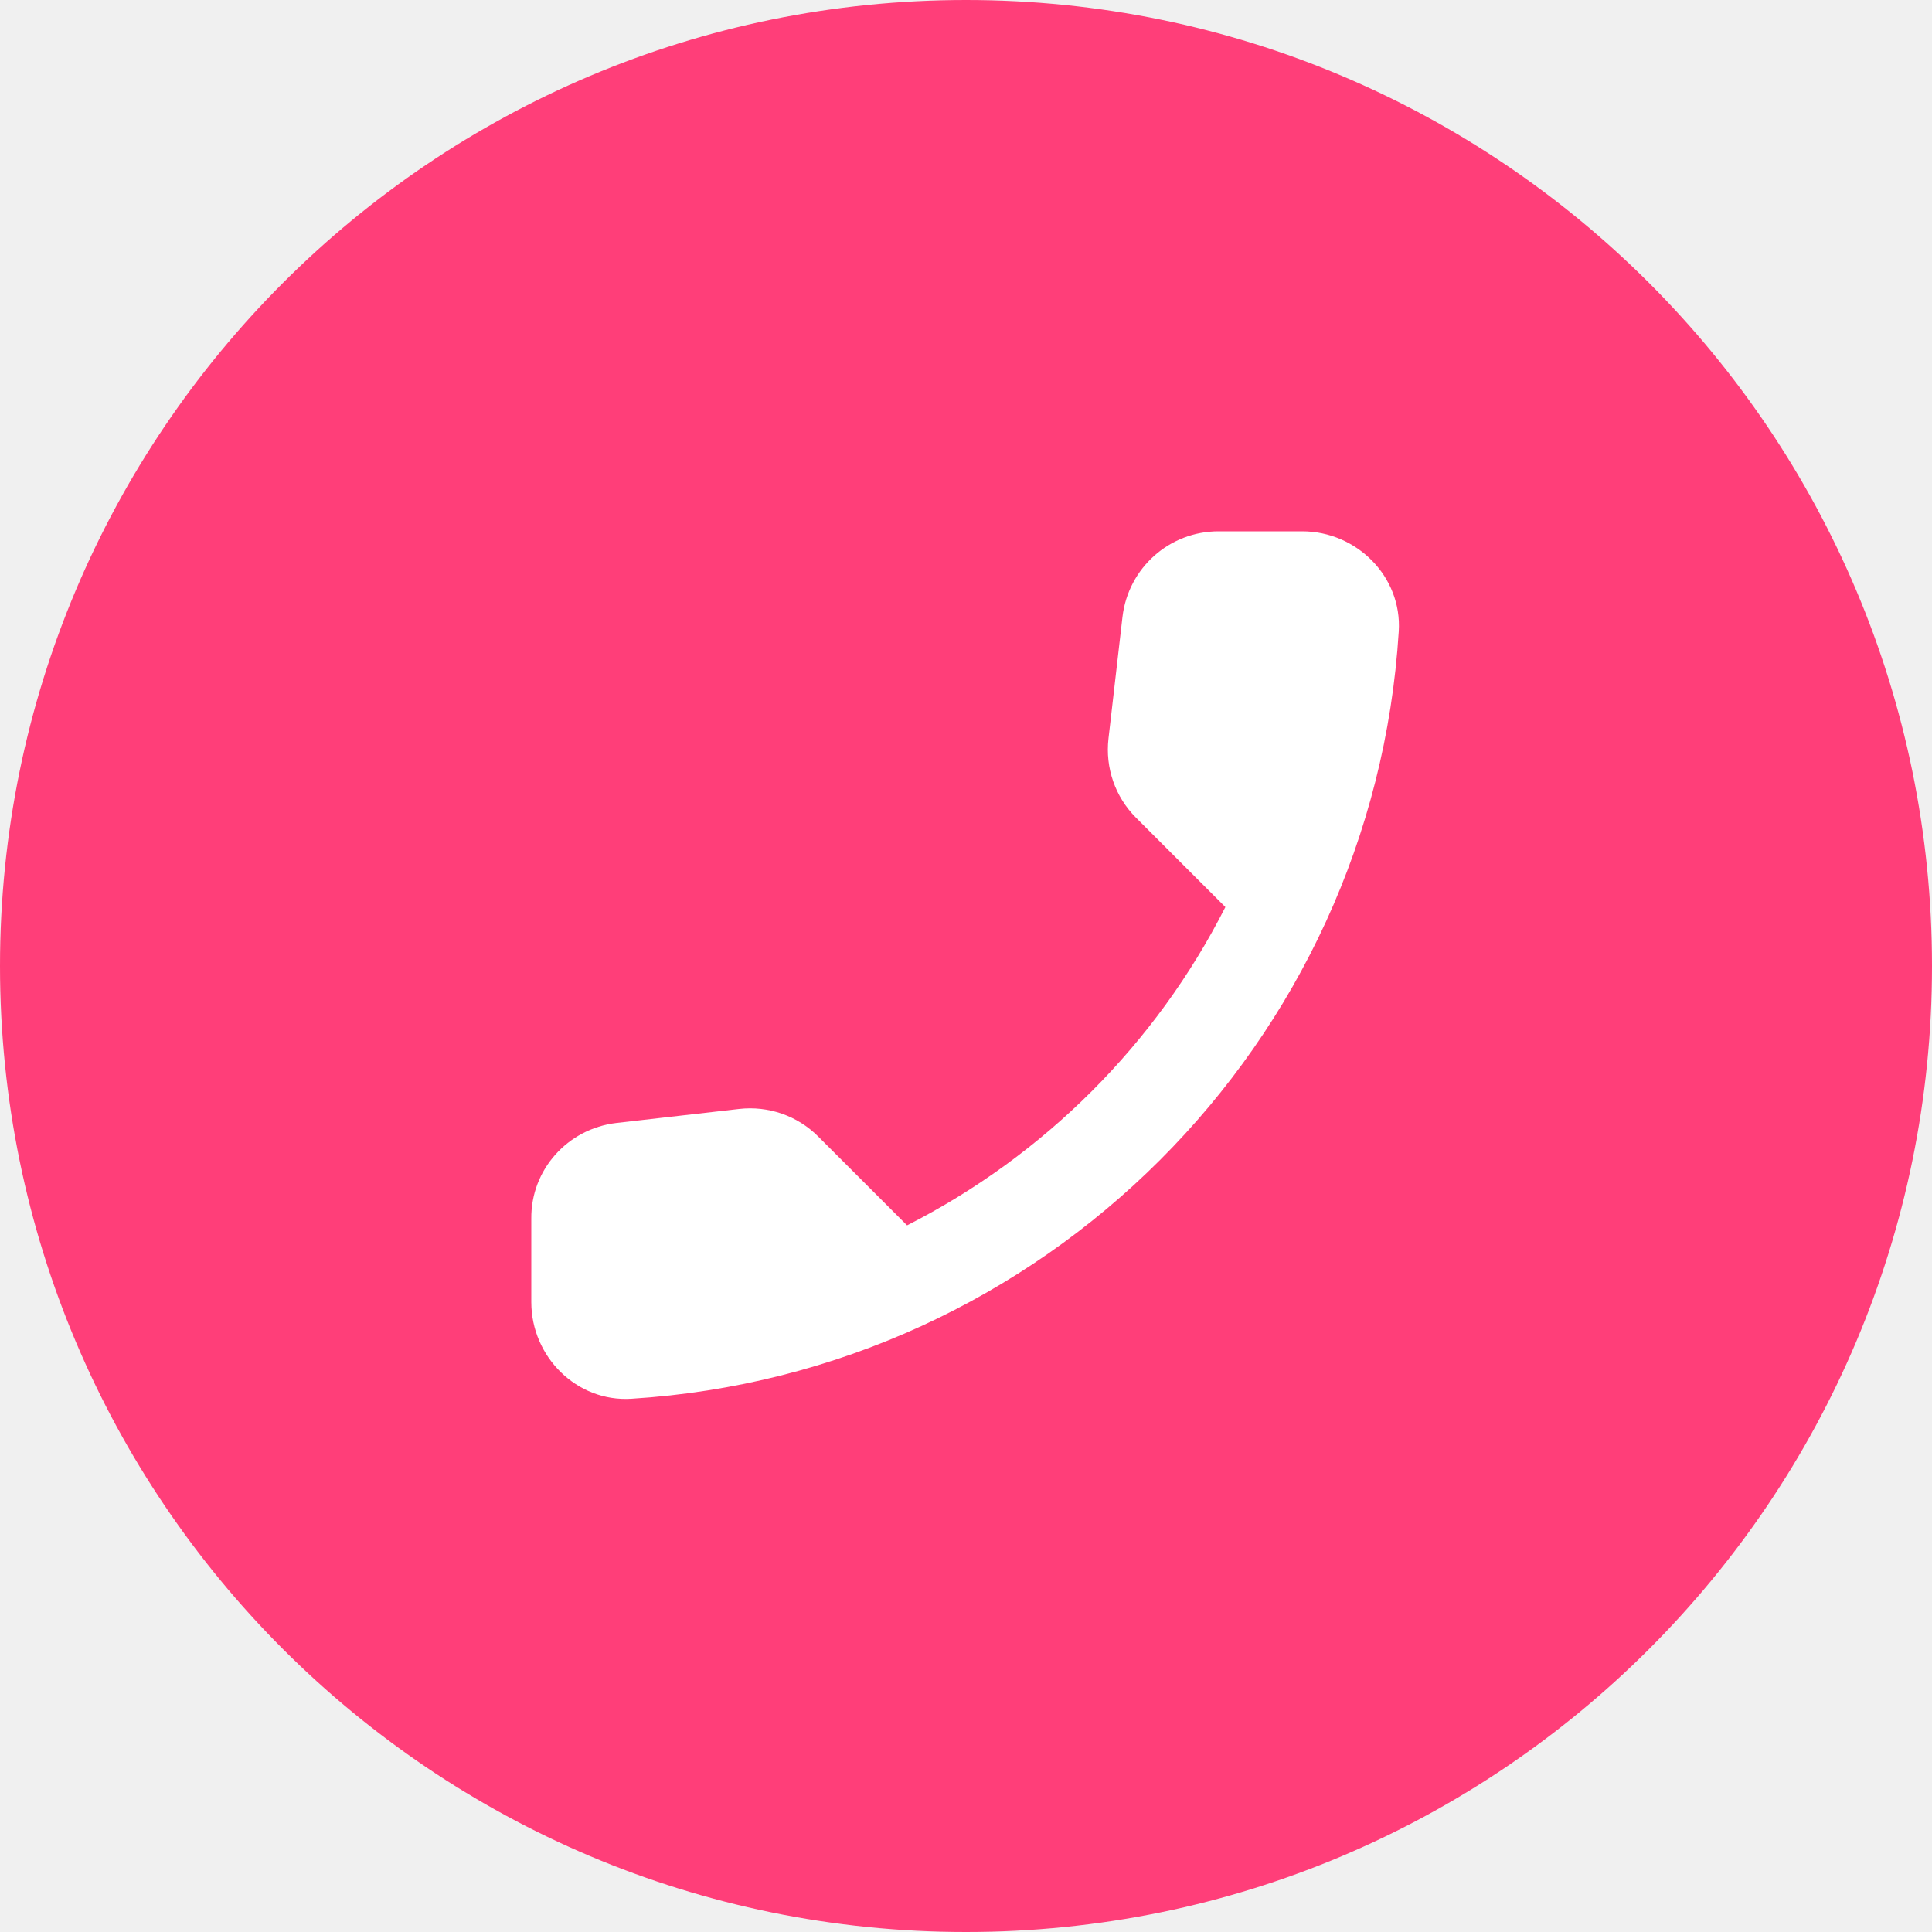
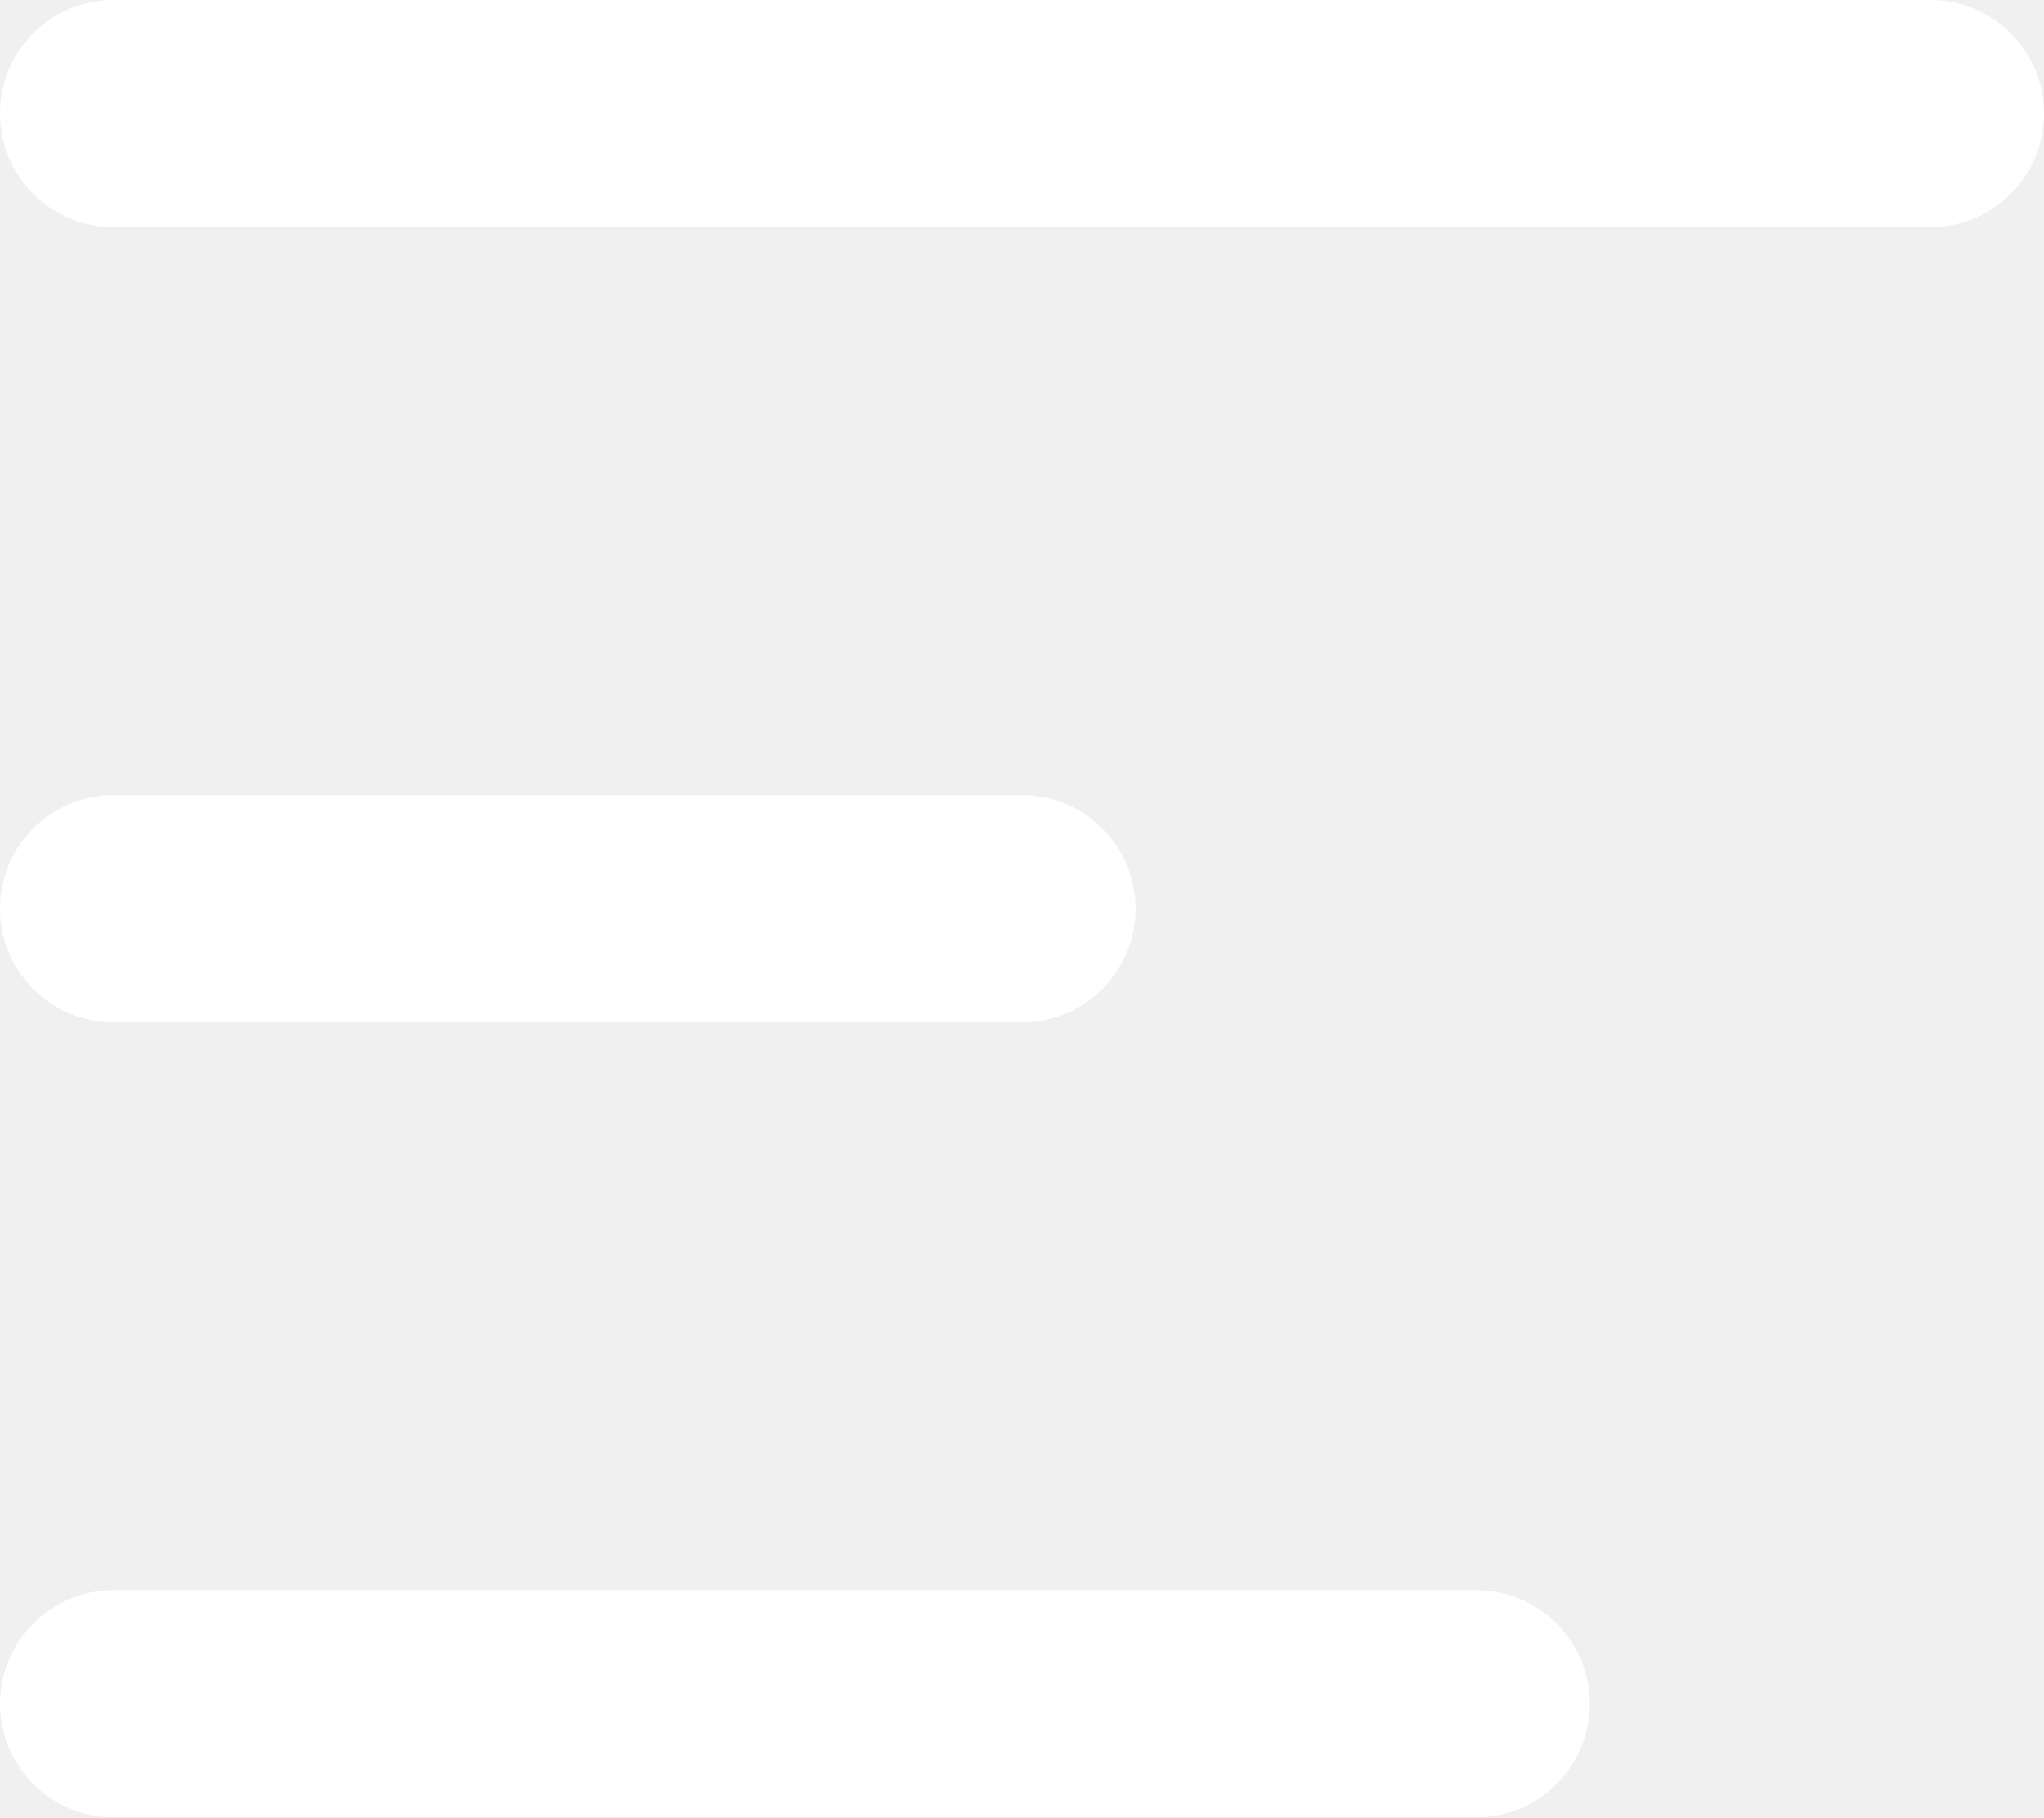
- <svg xmlns="http://www.w3.org/2000/svg" width="40" height="40" viewBox="0 0 40 40" fill="none">
-   <rect width="40" height="40" rx="20" fill="#FF3E79" />
-   <path fill-rule="evenodd" clip-rule="evenodd" d="M12.76 23.25L15.3 22.96C15.91 22.89 16.51 23.1 16.94 23.53L18.78 25.37C21.61 23.93 23.93 21.62 25.37 18.78L23.52 16.93C23.09 16.5 22.88 15.9 22.95 15.29L23.24 12.77C23.36 11.76 24.21 11 25.23 11H26.96C28.09 11 29.03 11.94 28.96 13.07C28.43 21.61 21.6 28.43 13.07 28.96C11.94 29.03 11 28.09 11 26.96V25.23C10.99 24.22 11.75 23.37 12.76 23.25Z" fill="white" />
+ <svg xmlns="http://www.w3.org/2000/svg" width="18" height="16" viewBox="0 0 18 16" fill="none">
+   <path fill-rule="evenodd" clip-rule="evenodd" d="M0 1C0 0.448 0.448 0 1 0H17C17.552 0 18 0.448 18 1C18 1.552 17.552 2 17 2H1C0.448 2 0 1.552 0 1ZM0 8C0 7.448 0.448 7 1 7H9C9.552 7 10 7.448 10 8C10 8.552 9.552 9 9 9H1C0.448 9 0 8.552 0 8ZM1 14C0.448 14 0 14.448 0 15C0 15.552 0.448 16 1 16H13C13.552 16 14 15.552 14 15C14 14.448 13.552 14 13 14H1Z" fill="white" />
</svg>
